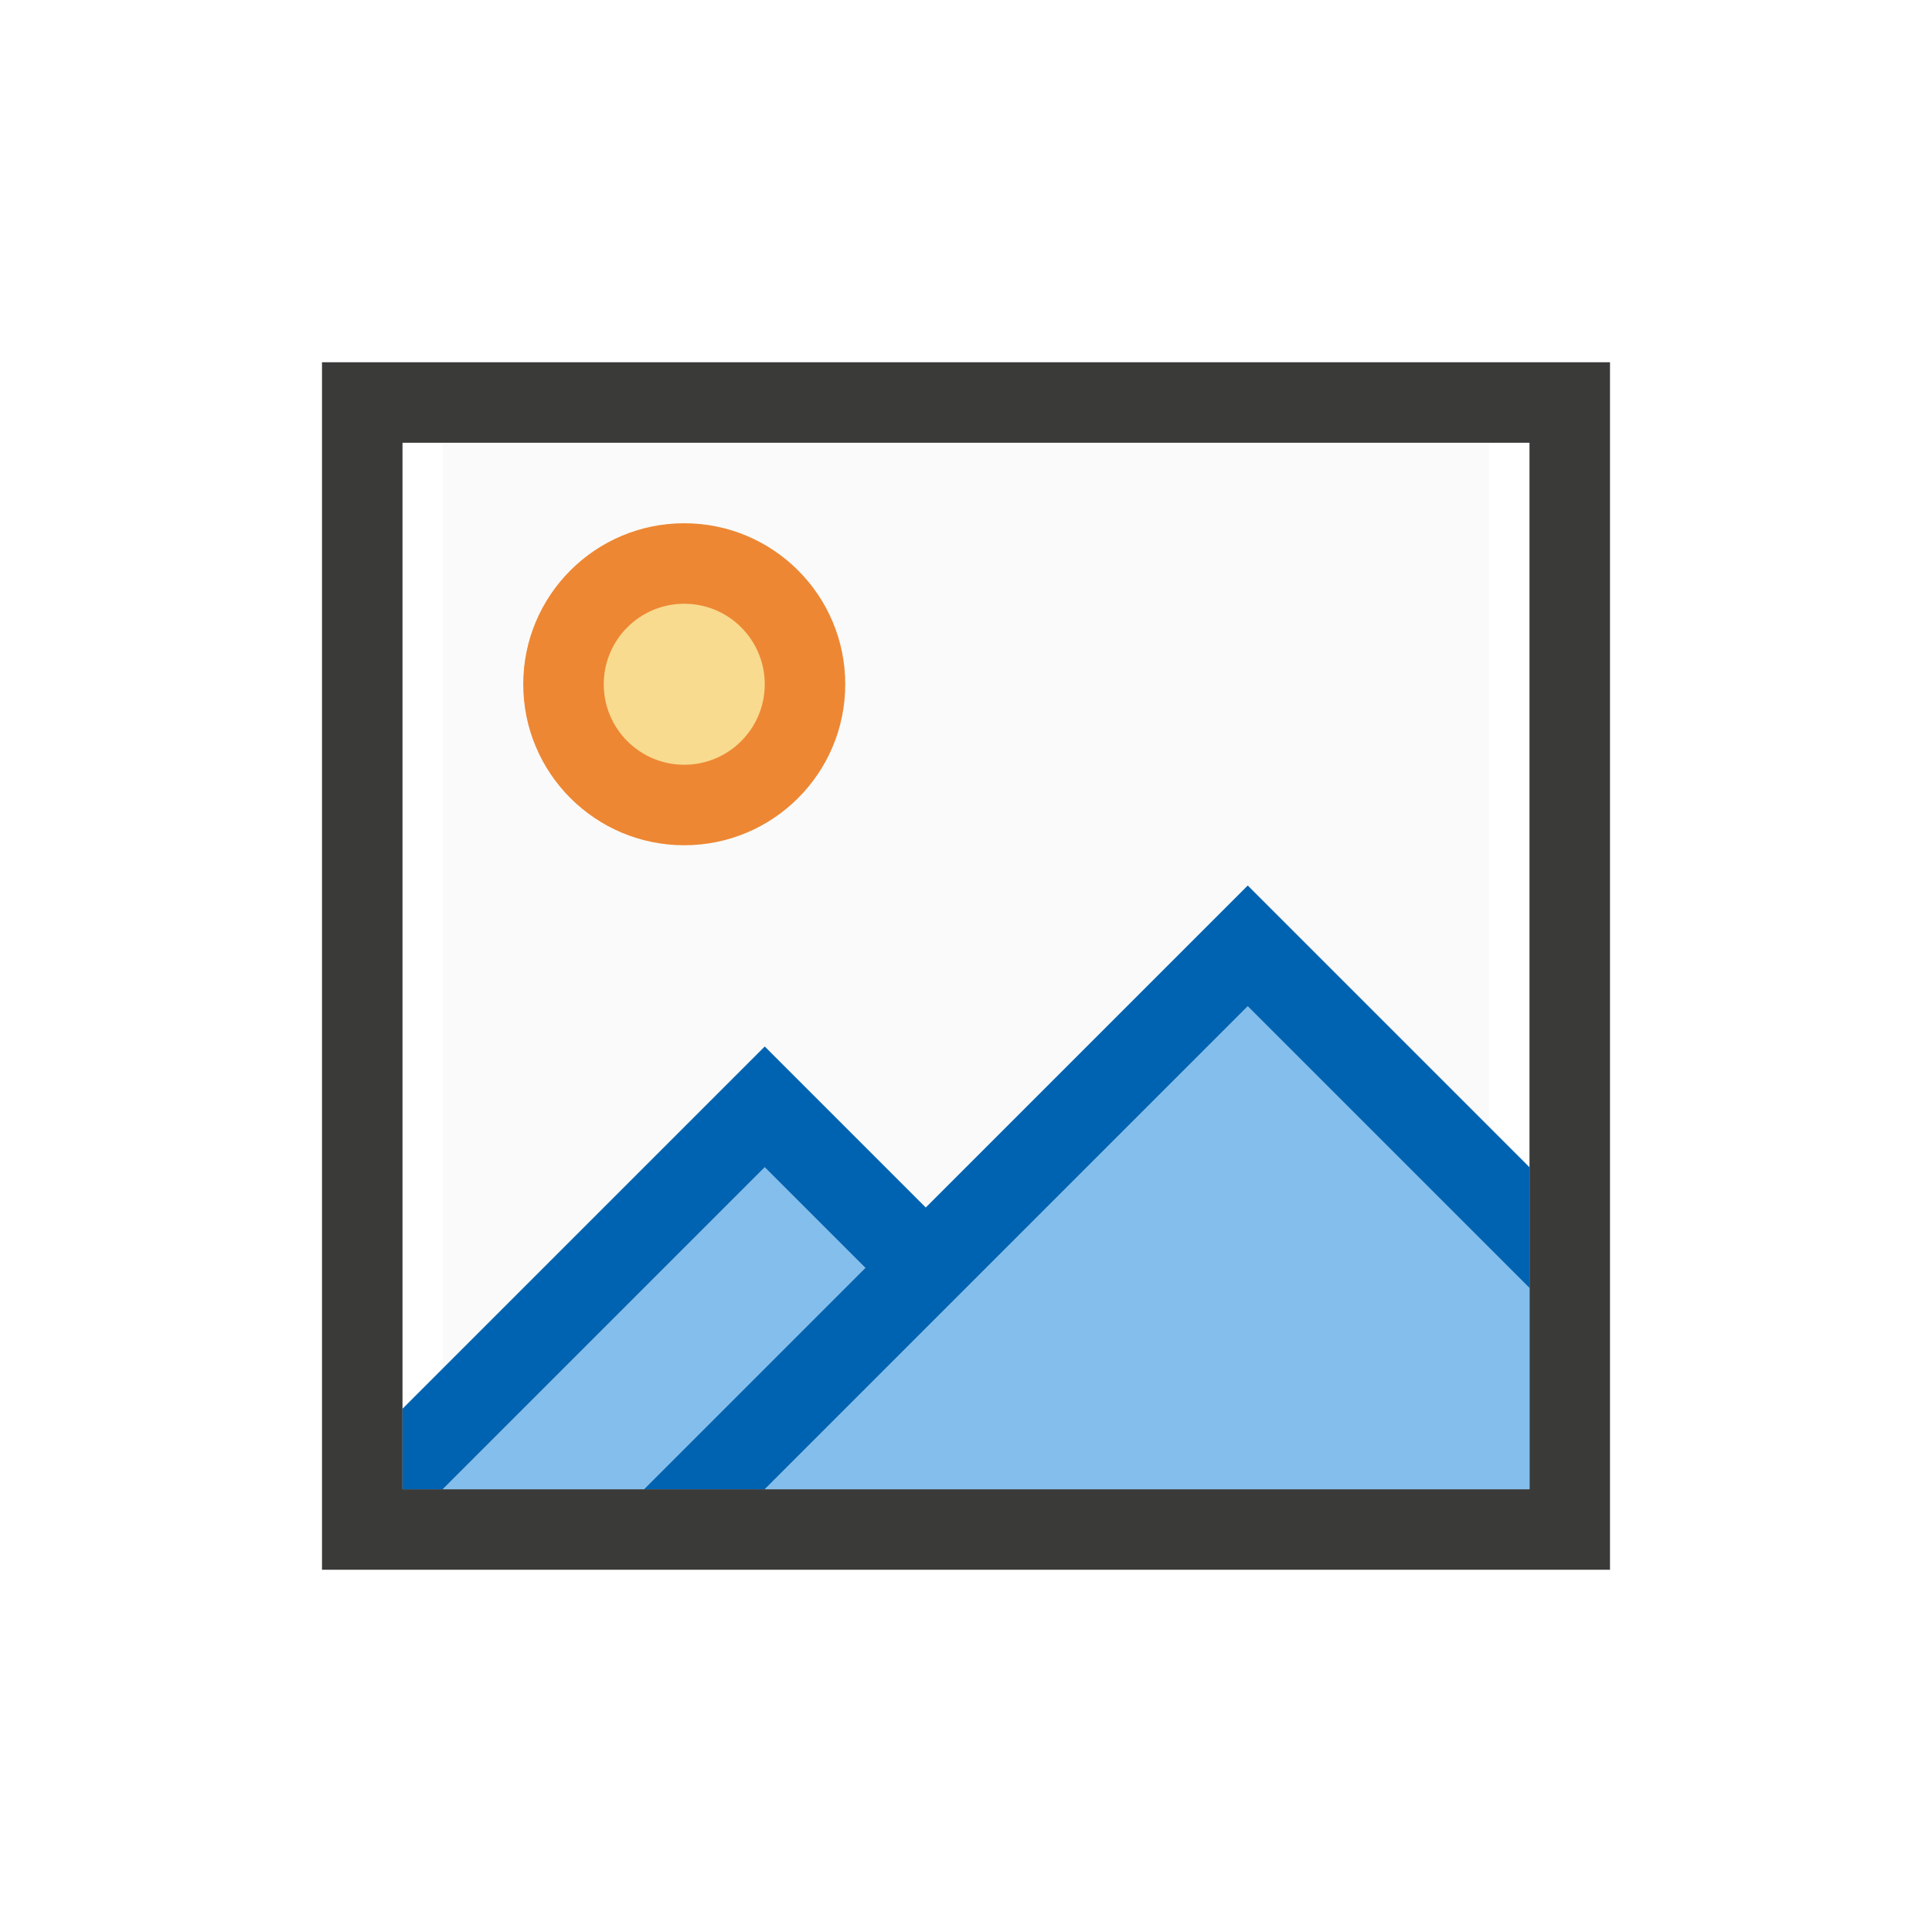
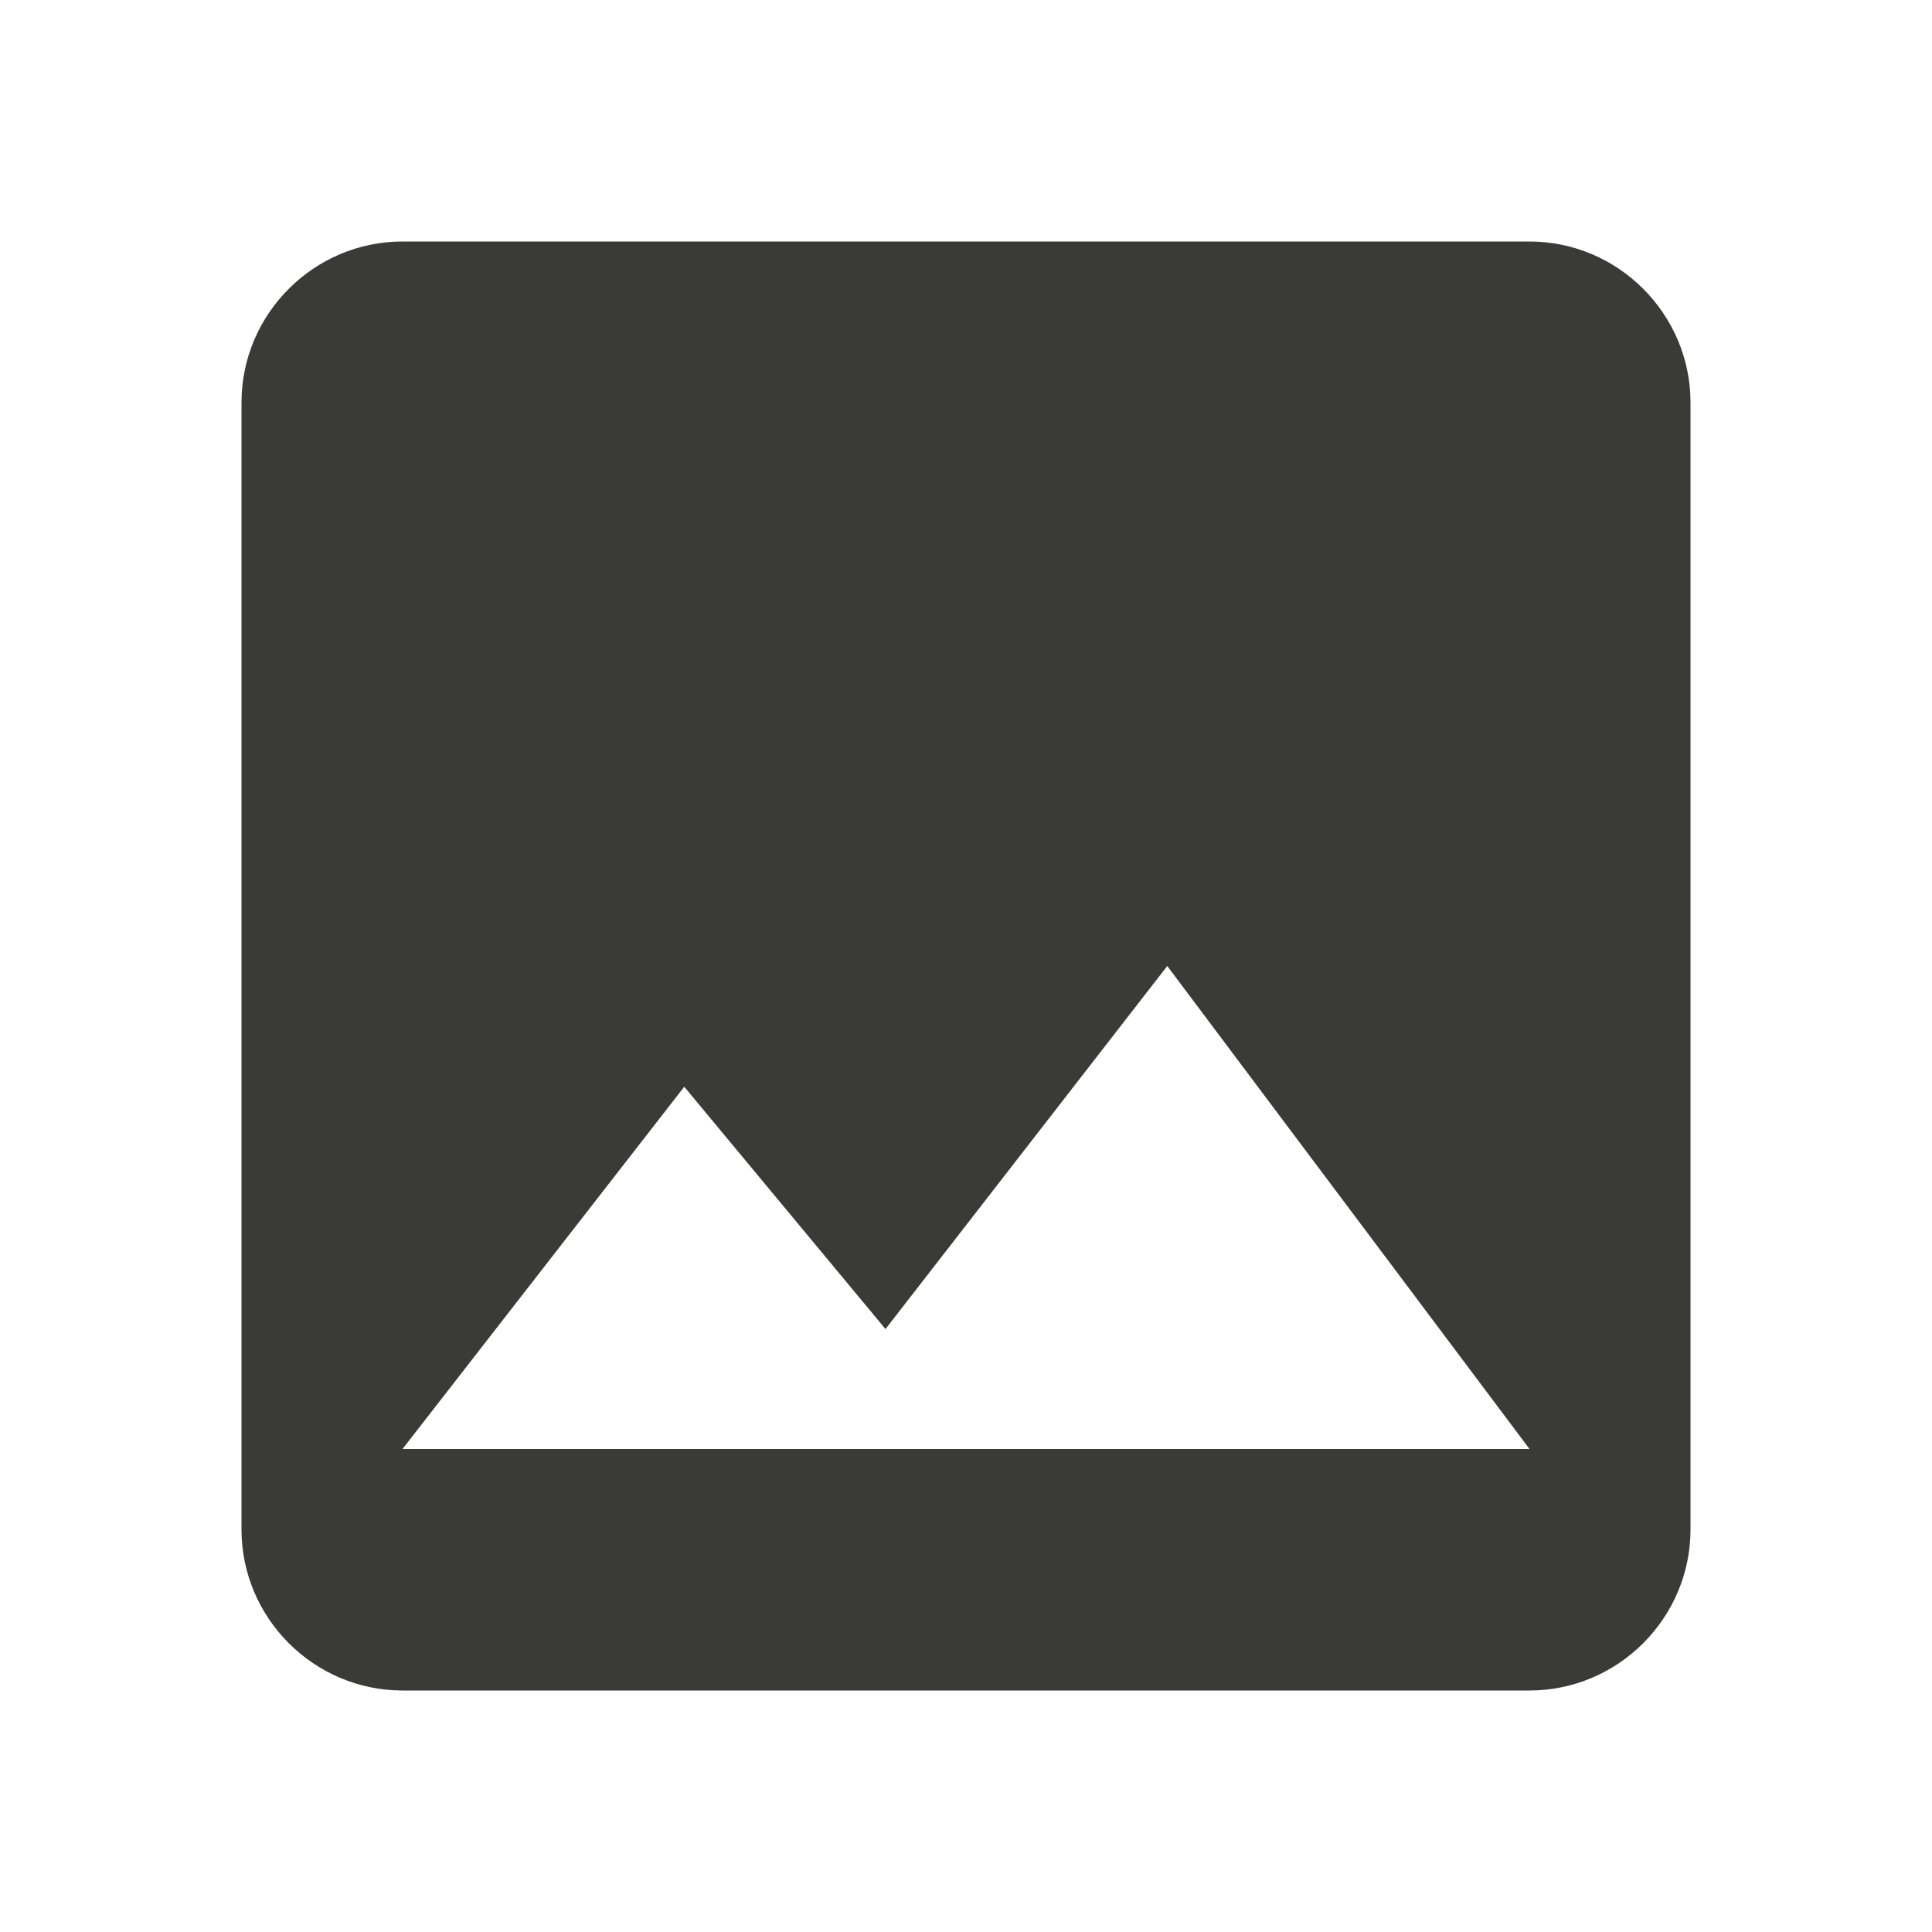
- <svg xmlns="http://www.w3.org/2000/svg" version="1.1" viewBox="0 0 24 24">
-   <path d="m5.5 5.5h13v13h-13z" fill="#fafafa" />
-   <path d="m4 4.5v15h16v-15zm1 1h14v13h-14z" fill="#3a3a38" />
-   <path d="m10.5 8.5a2 2 0 0 1-2 2 2 2 0 0 1-2-2 2 2 0 0 1 2-2 2 2 0 0 1 2 2z" fill="#ed8733" stroke-width=".8" />
-   <path d="m9.5 8.5a1 1 0 0 1-1 1 1 1 0 0 1-1-1 1 1 0 0 1 1-1 1 1 0 0 1 1 1z" fill="#f8db8f" />
-   <path d="m15.5 12.5-6 6h9.5v-2.5zm-6 2-4 4h2.5l2.75-2.75z" fill="#83beec" />
-   <path d="m15.5 11-4 4-2-2-4.5 4.5v1h0.5l4-4 1.25 1.25-2.75 2.75h1.5l6-6 3.5 3.5v-1.5z" fill="#0063b1" />
+ <svg xmlns="http://www.w3.org/2000/svg" viewBox="0 0 24 24">
+   <path d="M21 19V5c0-1.1-.9-2-2-2H5c-1.1 0-2 .9-2 2v14c0 1.1.9 2 2 2h14c1.1 0 2-.9 2-2M8.5 13.5l2.5 3.01L14.5 12l4.5 6H5z" fill="#3a3a38" />
</svg>
